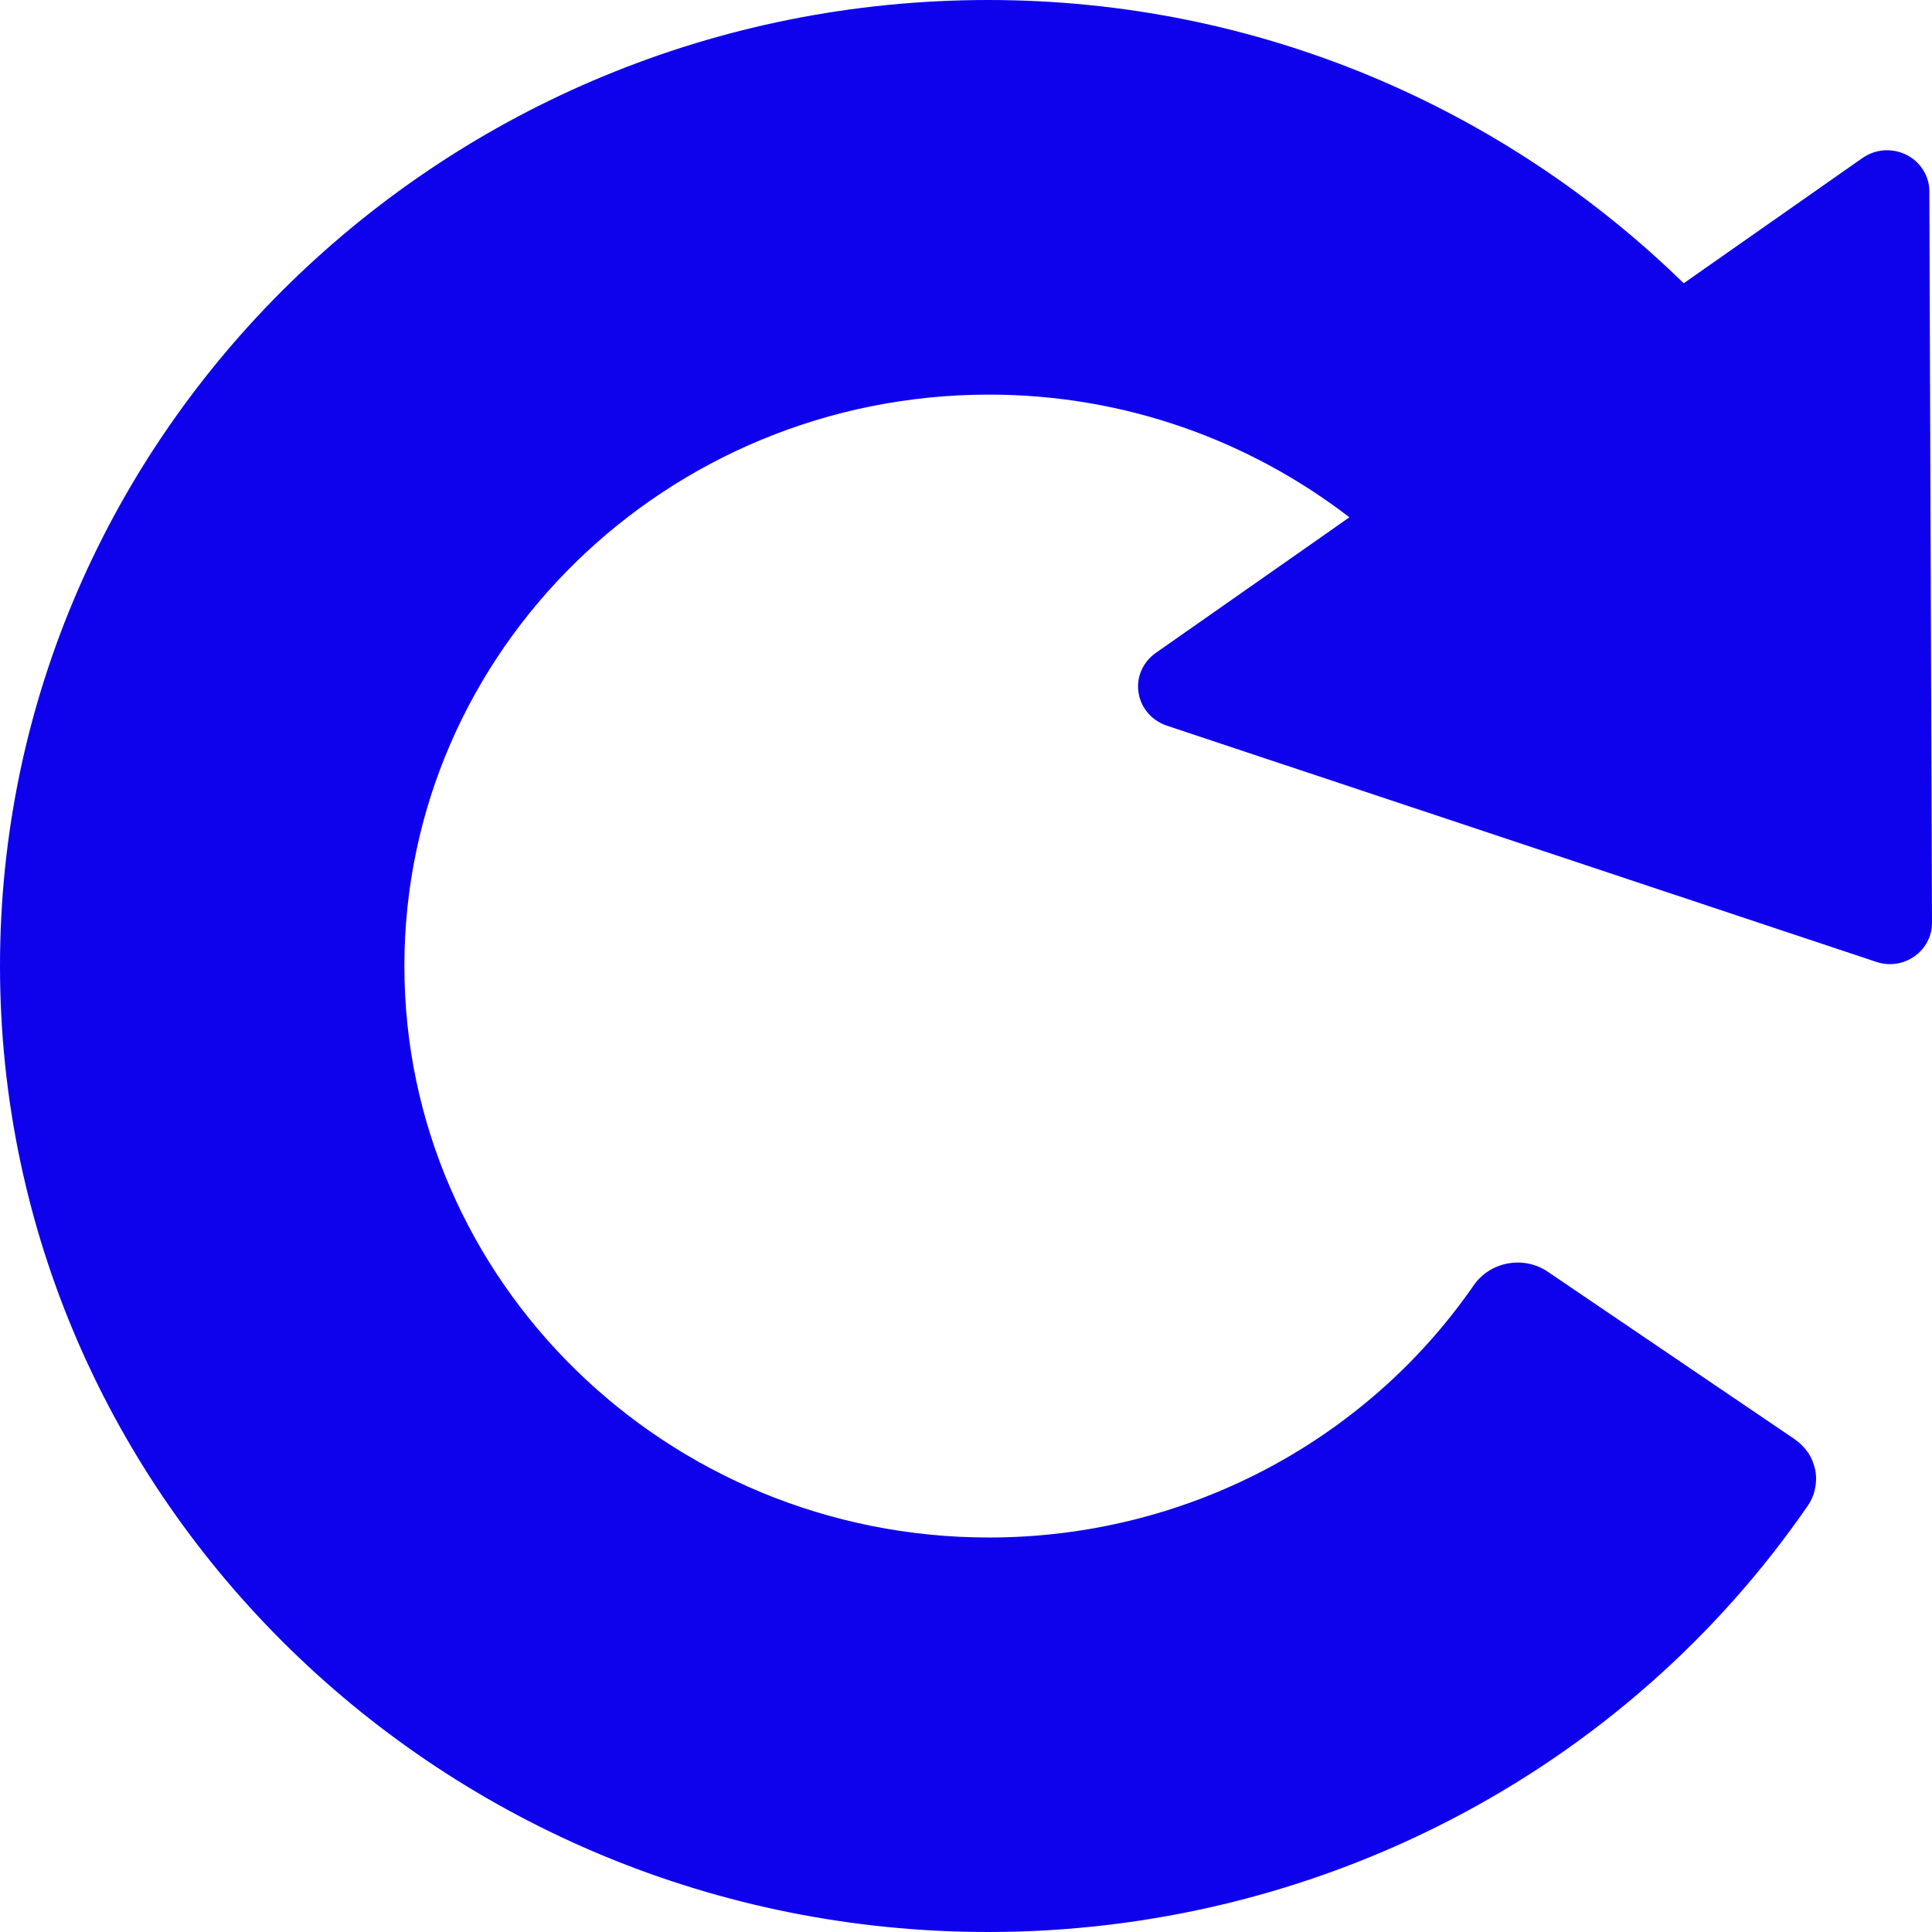
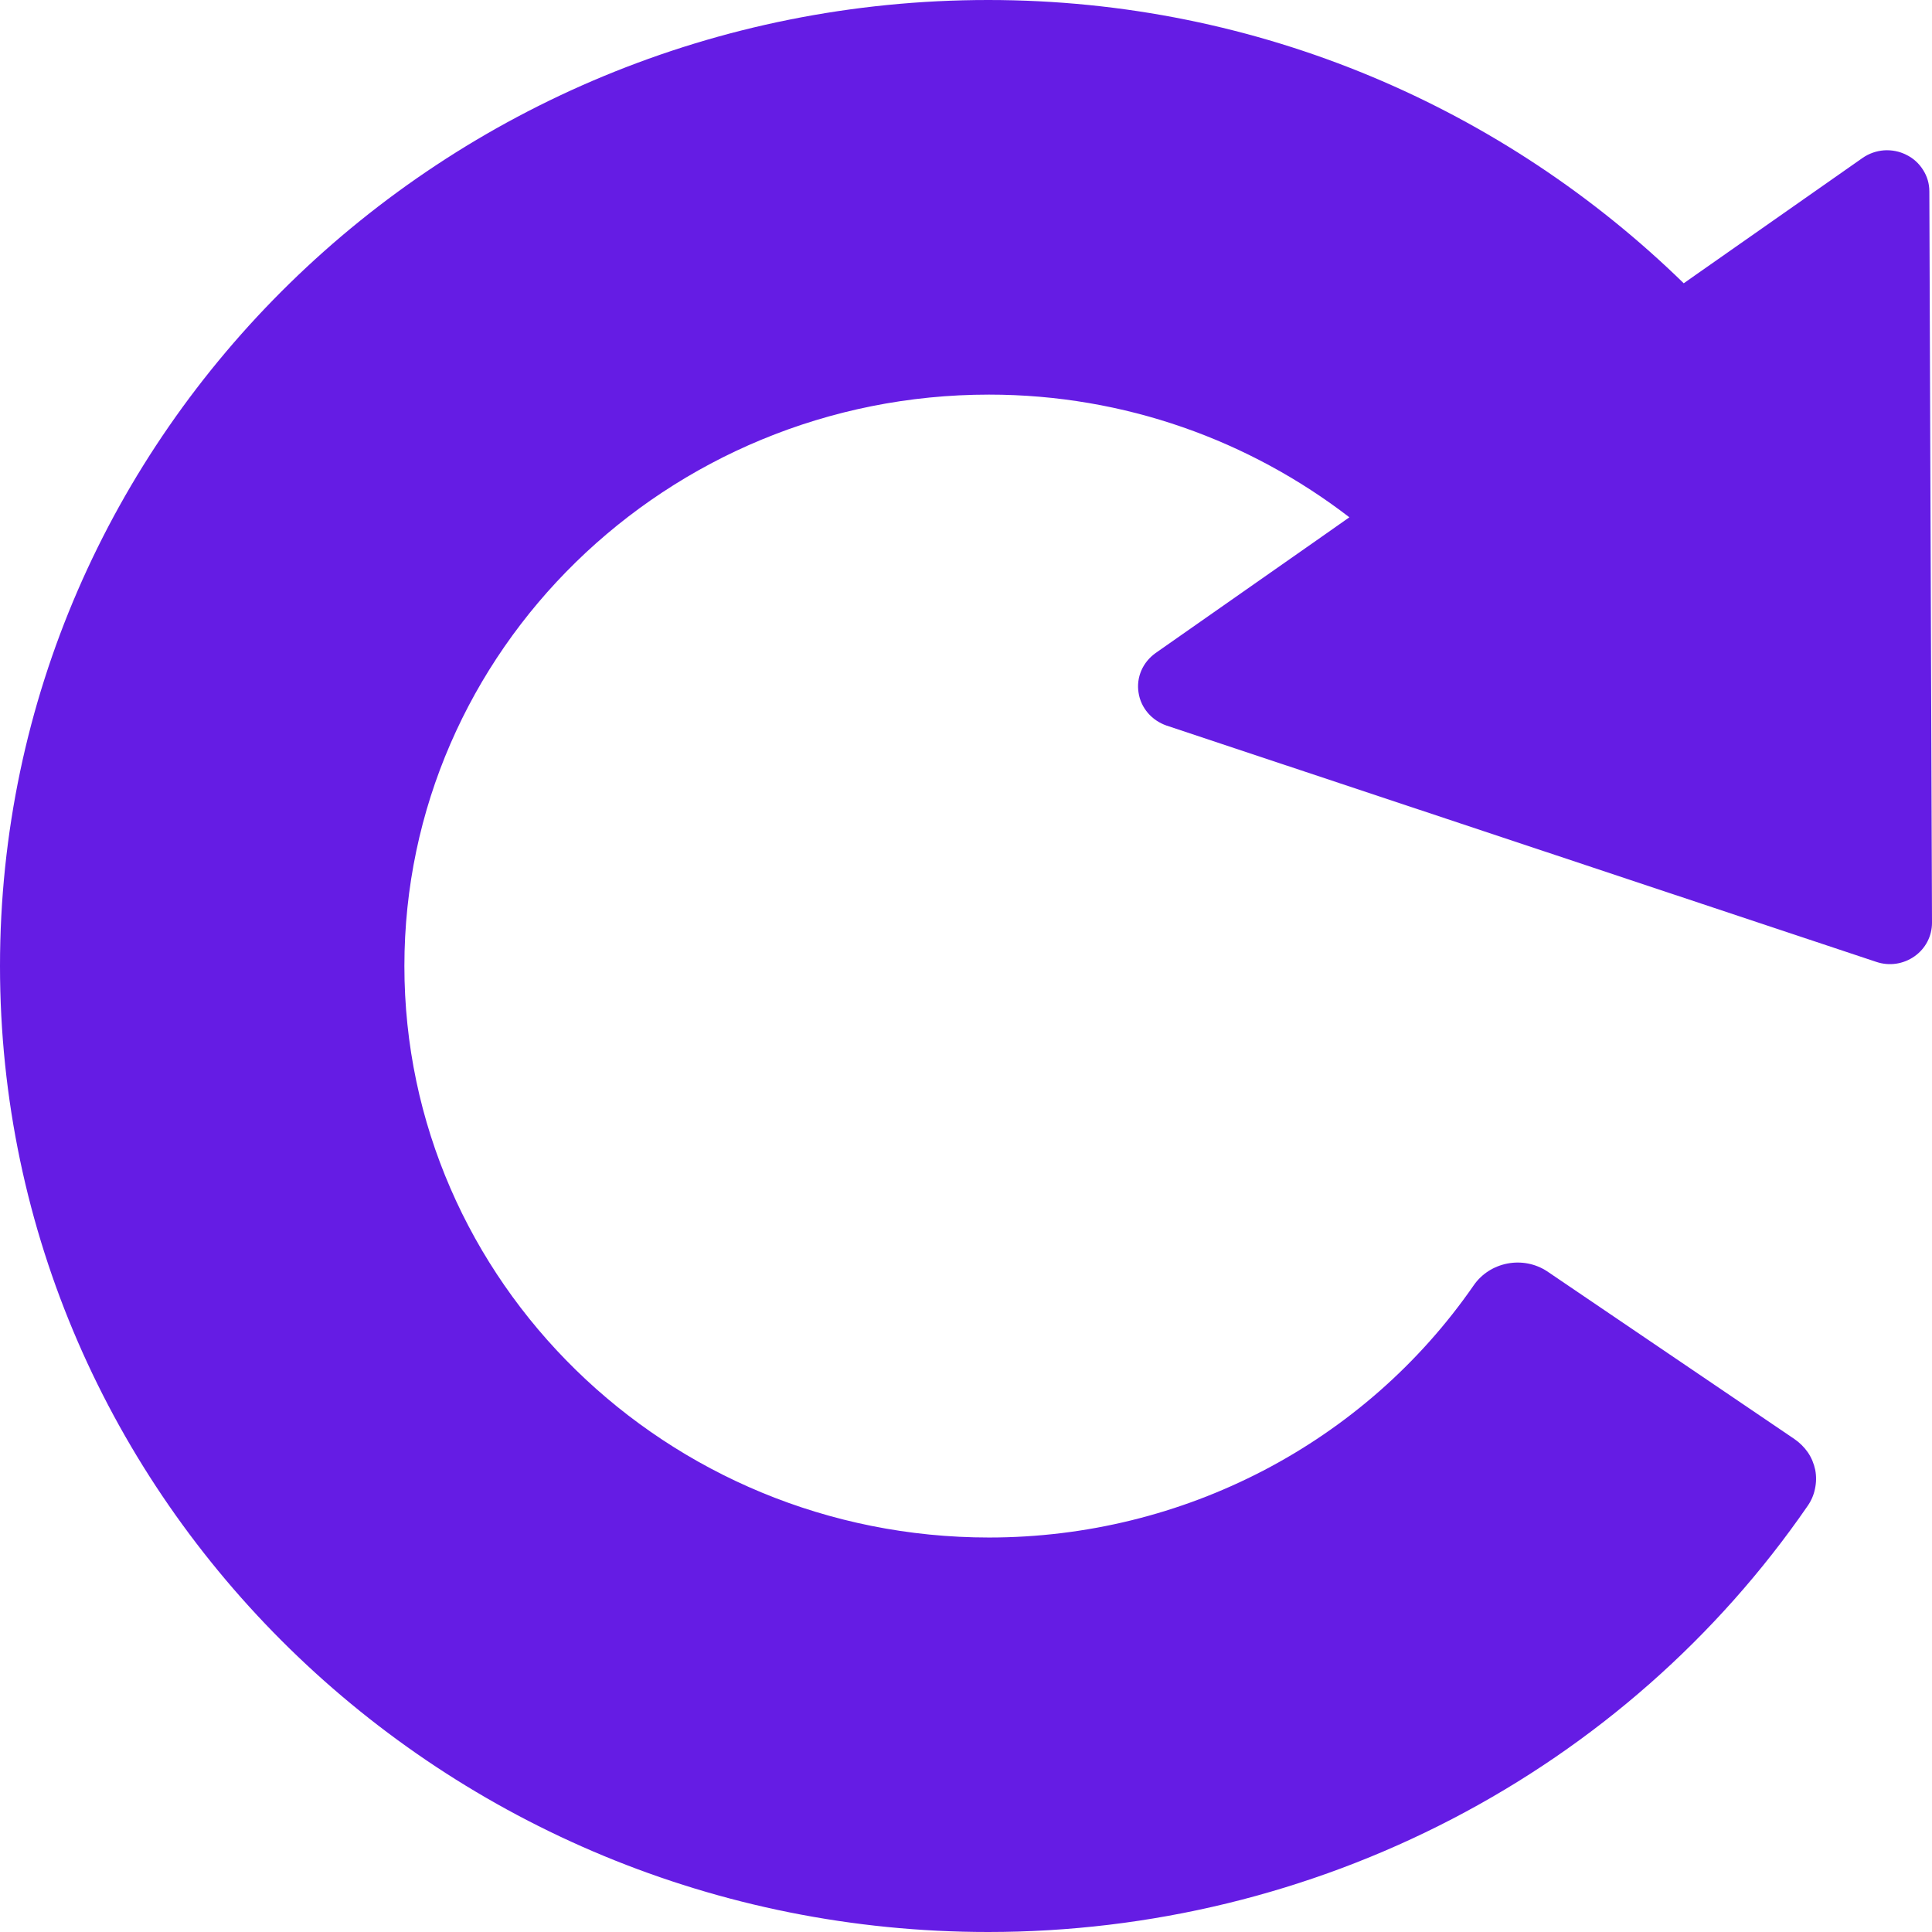
<svg xmlns="http://www.w3.org/2000/svg" width="16" height="16" viewBox="0 0 16 16" fill="none">
-   <path d="M15.978 1.584C15.978 1.521 15.96 1.46 15.926 1.407C15.892 1.353 15.845 1.31 15.787 1.282C15.73 1.253 15.667 1.241 15.603 1.245C15.539 1.25 15.478 1.271 15.425 1.308L14.052 2.27L13.944 2.346C12.465 0.903 10.434 0 8.184 0C3.671 0 0 3.589 0 8C0 12.411 3.671 16 8.184 16C9.524 16 10.843 15.679 12.026 15.064C13.21 14.449 14.22 13.559 14.969 12.473C14.999 12.43 15.021 12.381 15.031 12.329C15.042 12.278 15.043 12.225 15.033 12.173C15.022 12.121 15.002 12.072 14.972 12.028C14.942 11.985 14.904 11.947 14.86 11.917L12.812 10.528C12.716 10.465 12.598 10.442 12.484 10.464C12.37 10.486 12.27 10.55 12.205 10.644C11.3 11.952 9.8 12.733 8.191 12.733C5.521 12.733 3.349 10.61 3.349 8C3.349 5.391 5.521 3.268 8.191 3.268C9.318 3.268 10.352 3.651 11.175 4.284L10.943 4.447L9.569 5.409C9.518 5.446 9.477 5.495 9.452 5.553C9.427 5.611 9.419 5.674 9.429 5.736C9.438 5.798 9.465 5.856 9.506 5.904C9.547 5.952 9.601 5.988 9.661 6.009L15.539 7.966C15.646 8.002 15.762 7.985 15.855 7.92C15.947 7.855 16 7.752 16 7.642L15.978 1.584Z" fill="#0E02EC" />
+   <path d="M15.978 1.584C15.978 1.521 15.96 1.46 15.926 1.407C15.892 1.353 15.845 1.31 15.787 1.282C15.73 1.253 15.667 1.241 15.603 1.245C15.539 1.25 15.478 1.271 15.425 1.308L14.052 2.27L13.944 2.346C12.465 0.903 10.434 0 8.184 0C3.671 0 0 3.589 0 8C0 12.411 3.671 16 8.184 16C9.524 16 10.843 15.679 12.026 15.064C13.21 14.449 14.22 13.559 14.969 12.473C14.999 12.43 15.021 12.381 15.031 12.329C15.042 12.278 15.043 12.225 15.033 12.173C15.022 12.121 15.002 12.072 14.972 12.028C14.942 11.985 14.904 11.947 14.86 11.917L12.812 10.528C12.716 10.465 12.598 10.442 12.484 10.464C12.37 10.486 12.27 10.55 12.205 10.644C11.3 11.952 9.8 12.733 8.191 12.733C5.521 12.733 3.349 10.61 3.349 8C3.349 5.391 5.521 3.268 8.191 3.268C9.318 3.268 10.352 3.651 11.175 4.284L10.943 4.447L9.569 5.409C9.518 5.446 9.477 5.495 9.452 5.553C9.427 5.611 9.419 5.674 9.429 5.736C9.438 5.798 9.465 5.856 9.506 5.904C9.547 5.952 9.601 5.988 9.661 6.009L15.539 7.966C15.646 8.002 15.762 7.985 15.855 7.92C15.947 7.855 16 7.752 16 7.642L15.978 1.584Z" fill="#651CE4" />
</svg>
